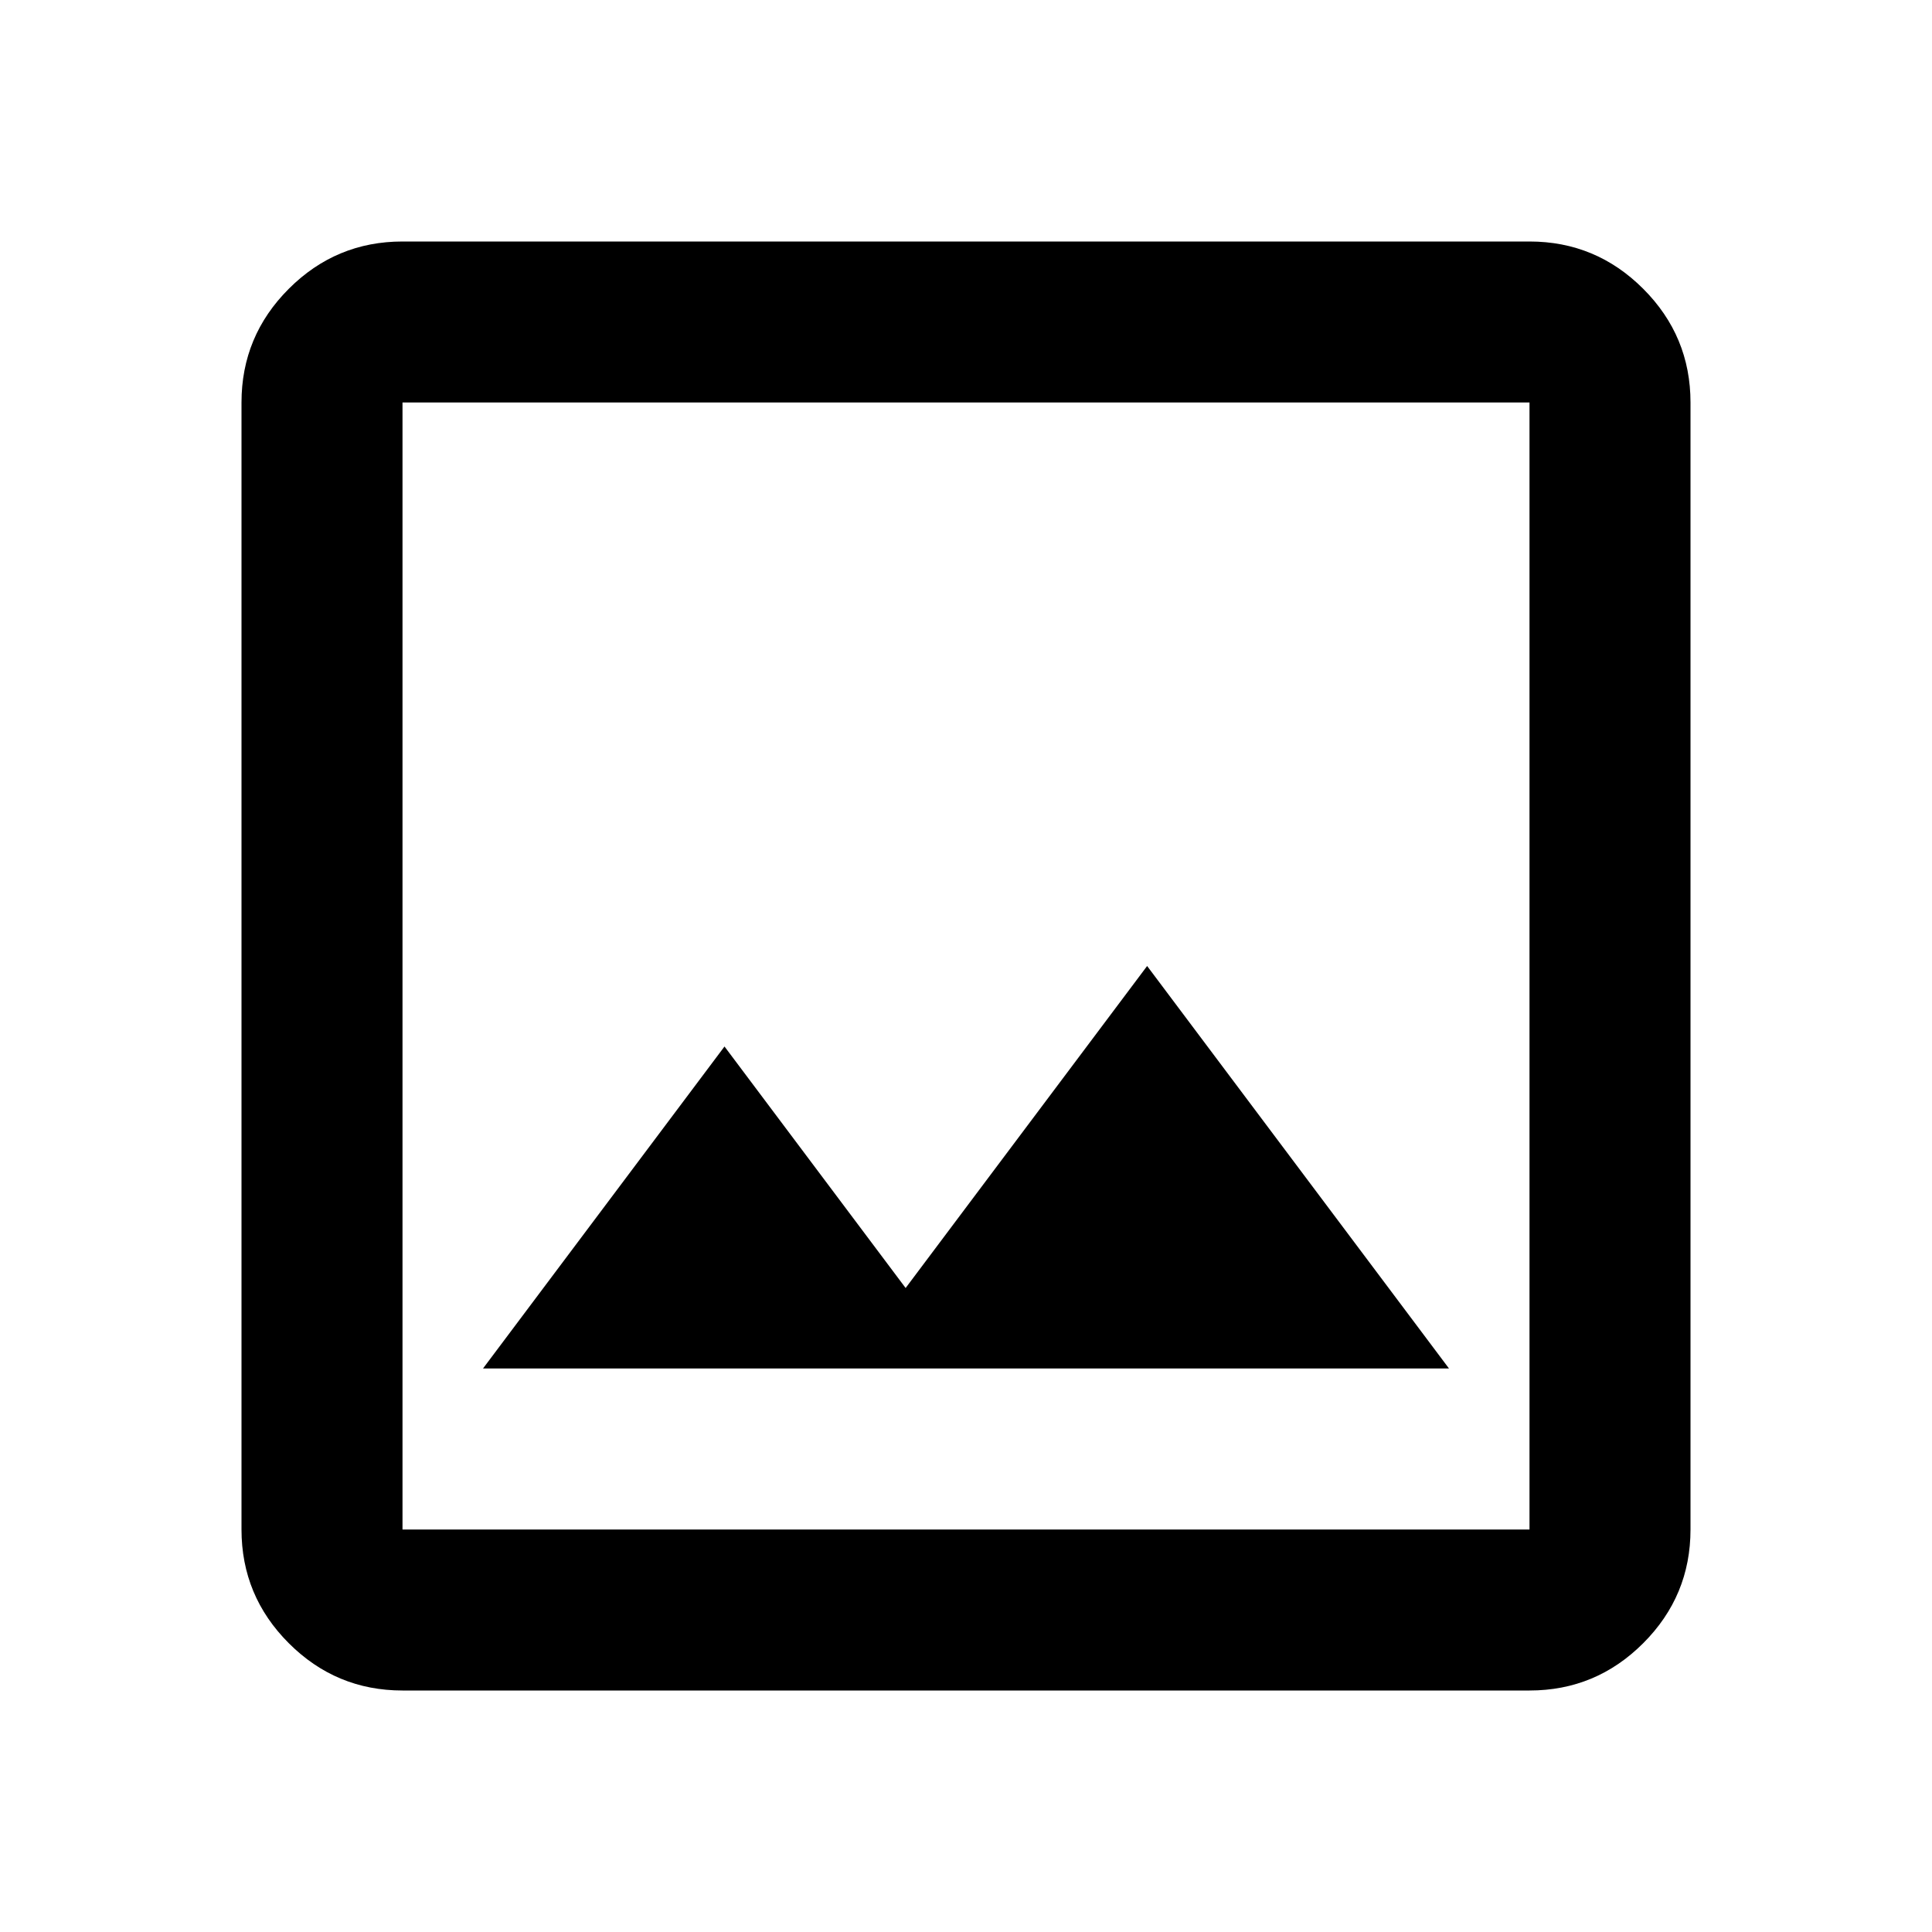
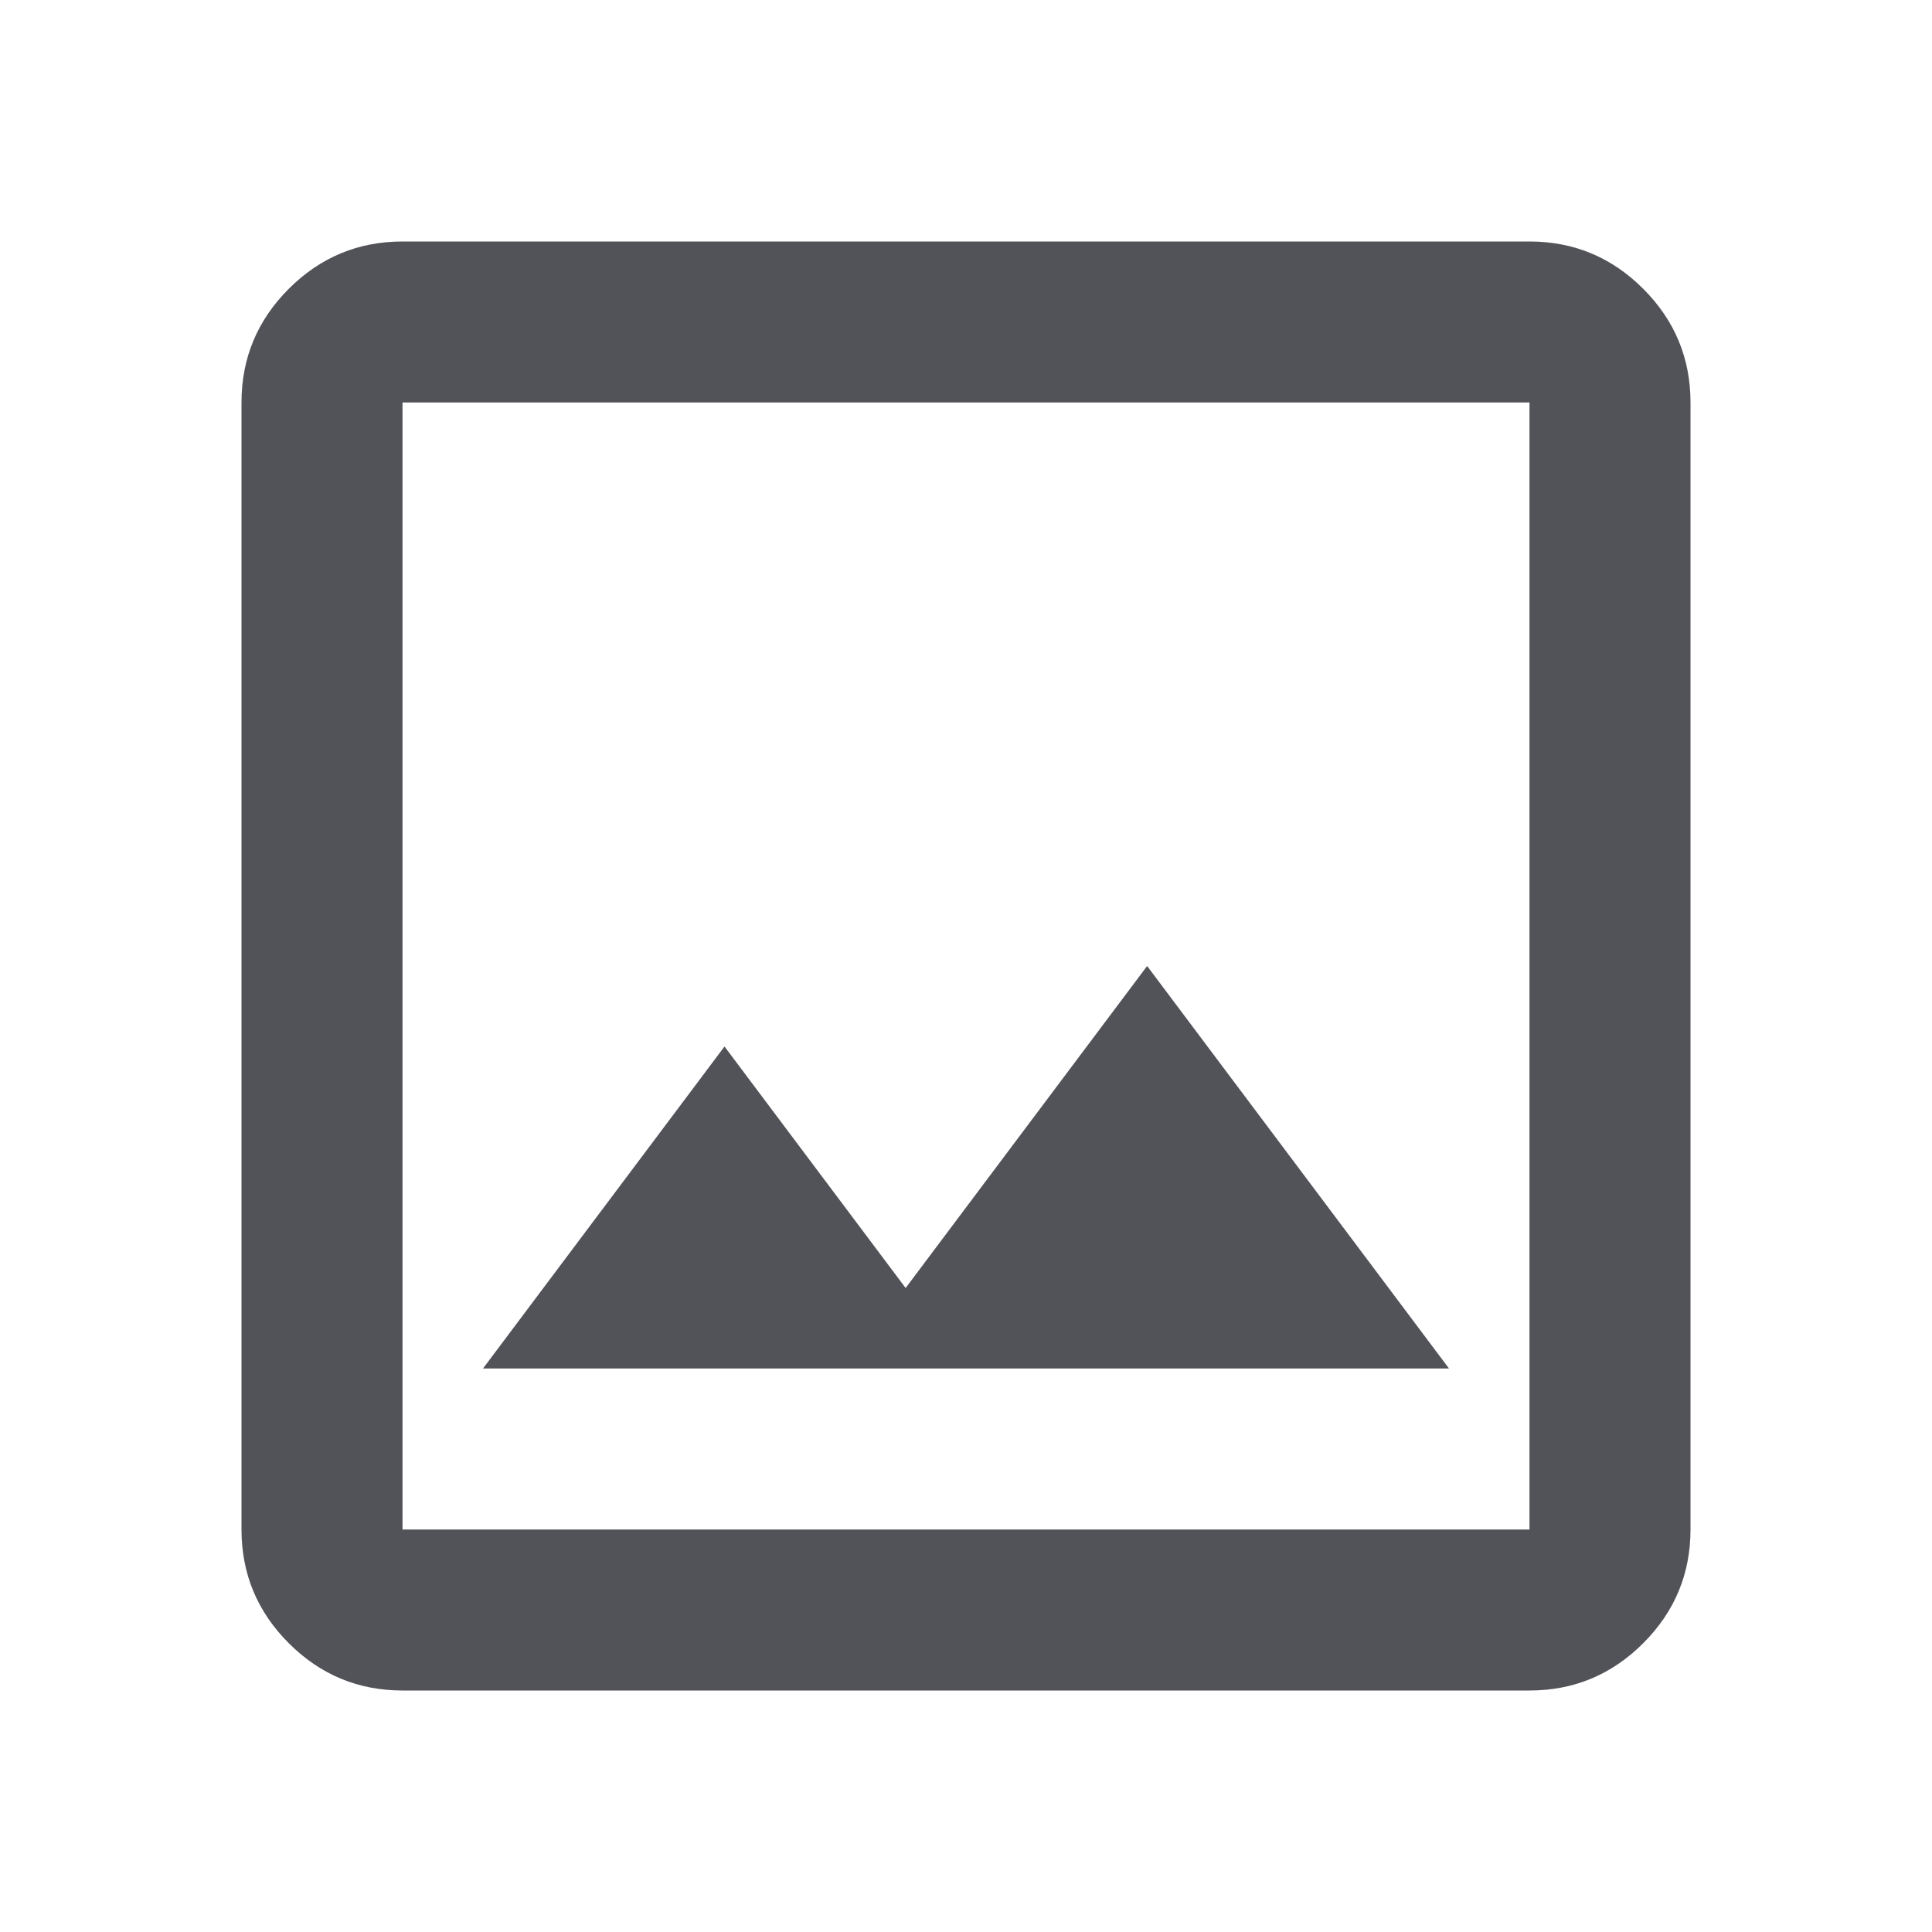
<svg xmlns="http://www.w3.org/2000/svg" height="24px" viewBox="0 -960 960 960" width="24px" fill="#e3e3e3">
-   <path fill="black" d="M200-120q-33 0-56.5-23.5T120-200v-560q0-33 23.5-56.5T200-840h560q33 0 56.5 23.5T840-760v560q0 33-23.5 56.5T760-120H200Zm0-80h560v-560H200v560Zm40-80h480L570-480 450-320l-90-120-120 160Zm-40 80v-560 560Z" />
+   <path fill="#525259" d="M200-120q-33 0-56.5-23.5T120-200v-560q0-33 23.5-56.5T200-840h560q33 0 56.5 23.5T840-760v560q0 33-23.5 56.5T760-120H200Zm0-80h560v-560H200v560Zm40-80h480L570-480 450-320l-90-120-120 160Zm-40 80v-560 560Z" />
</svg>
